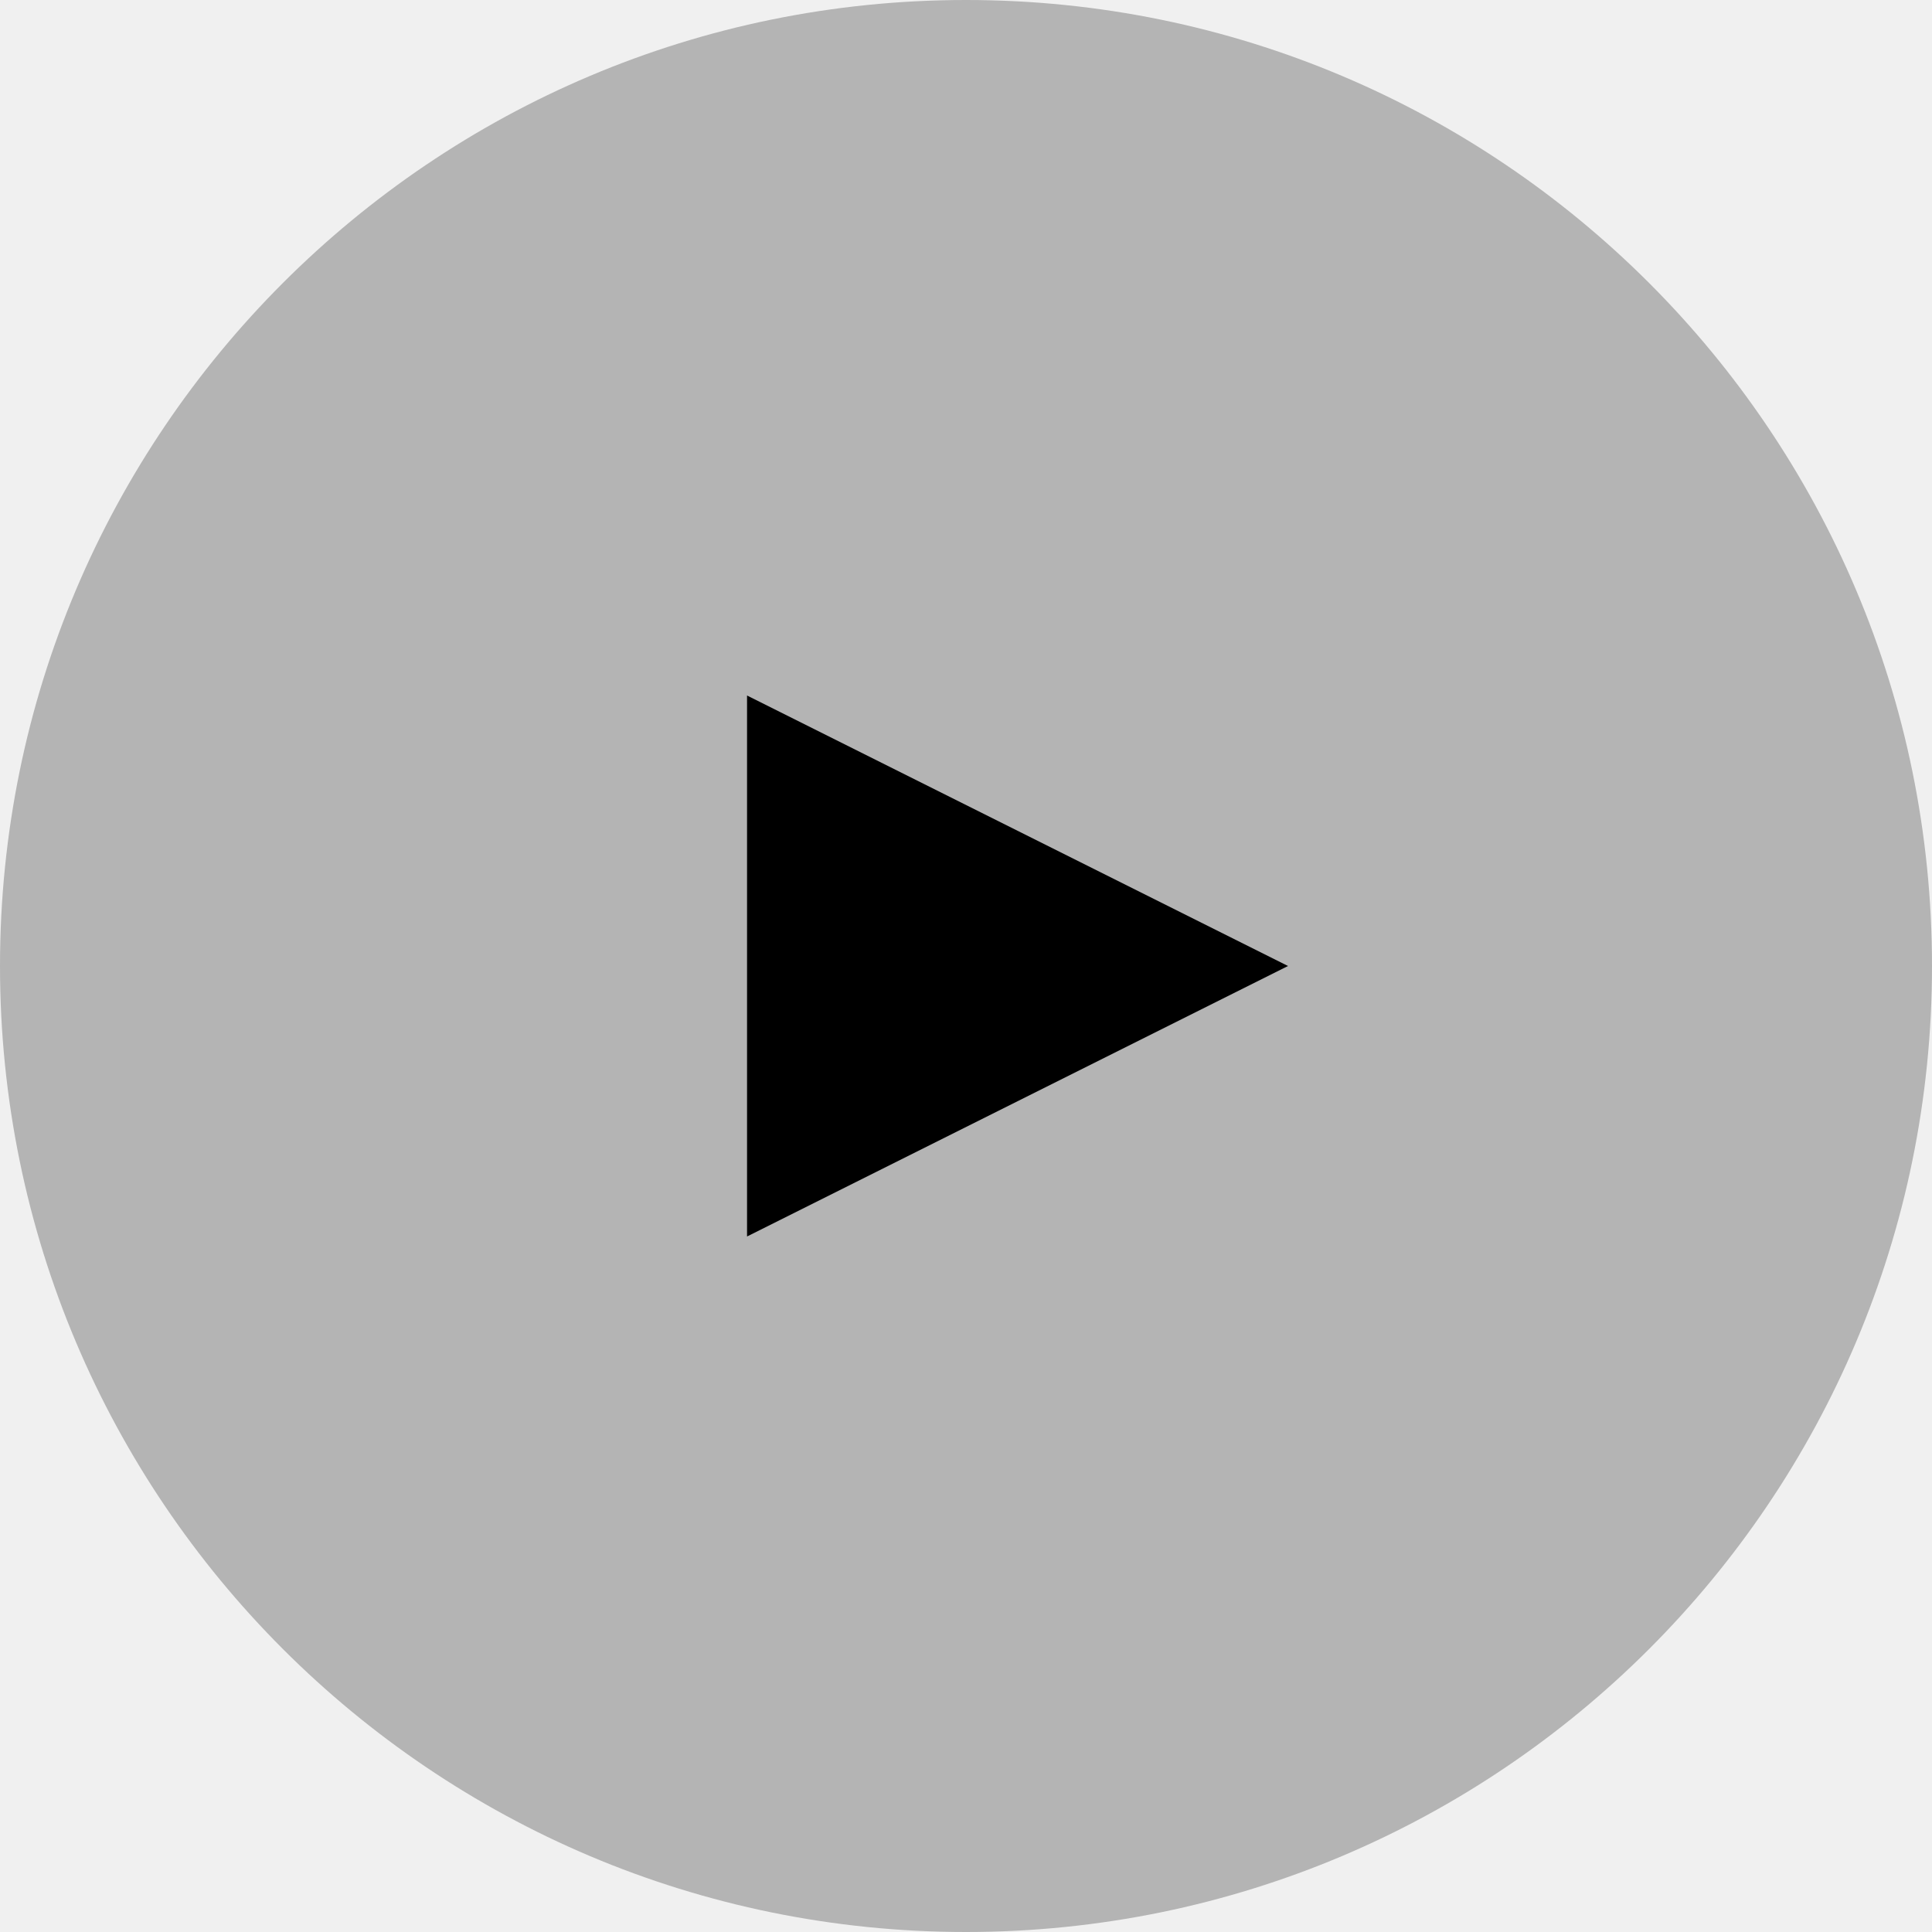
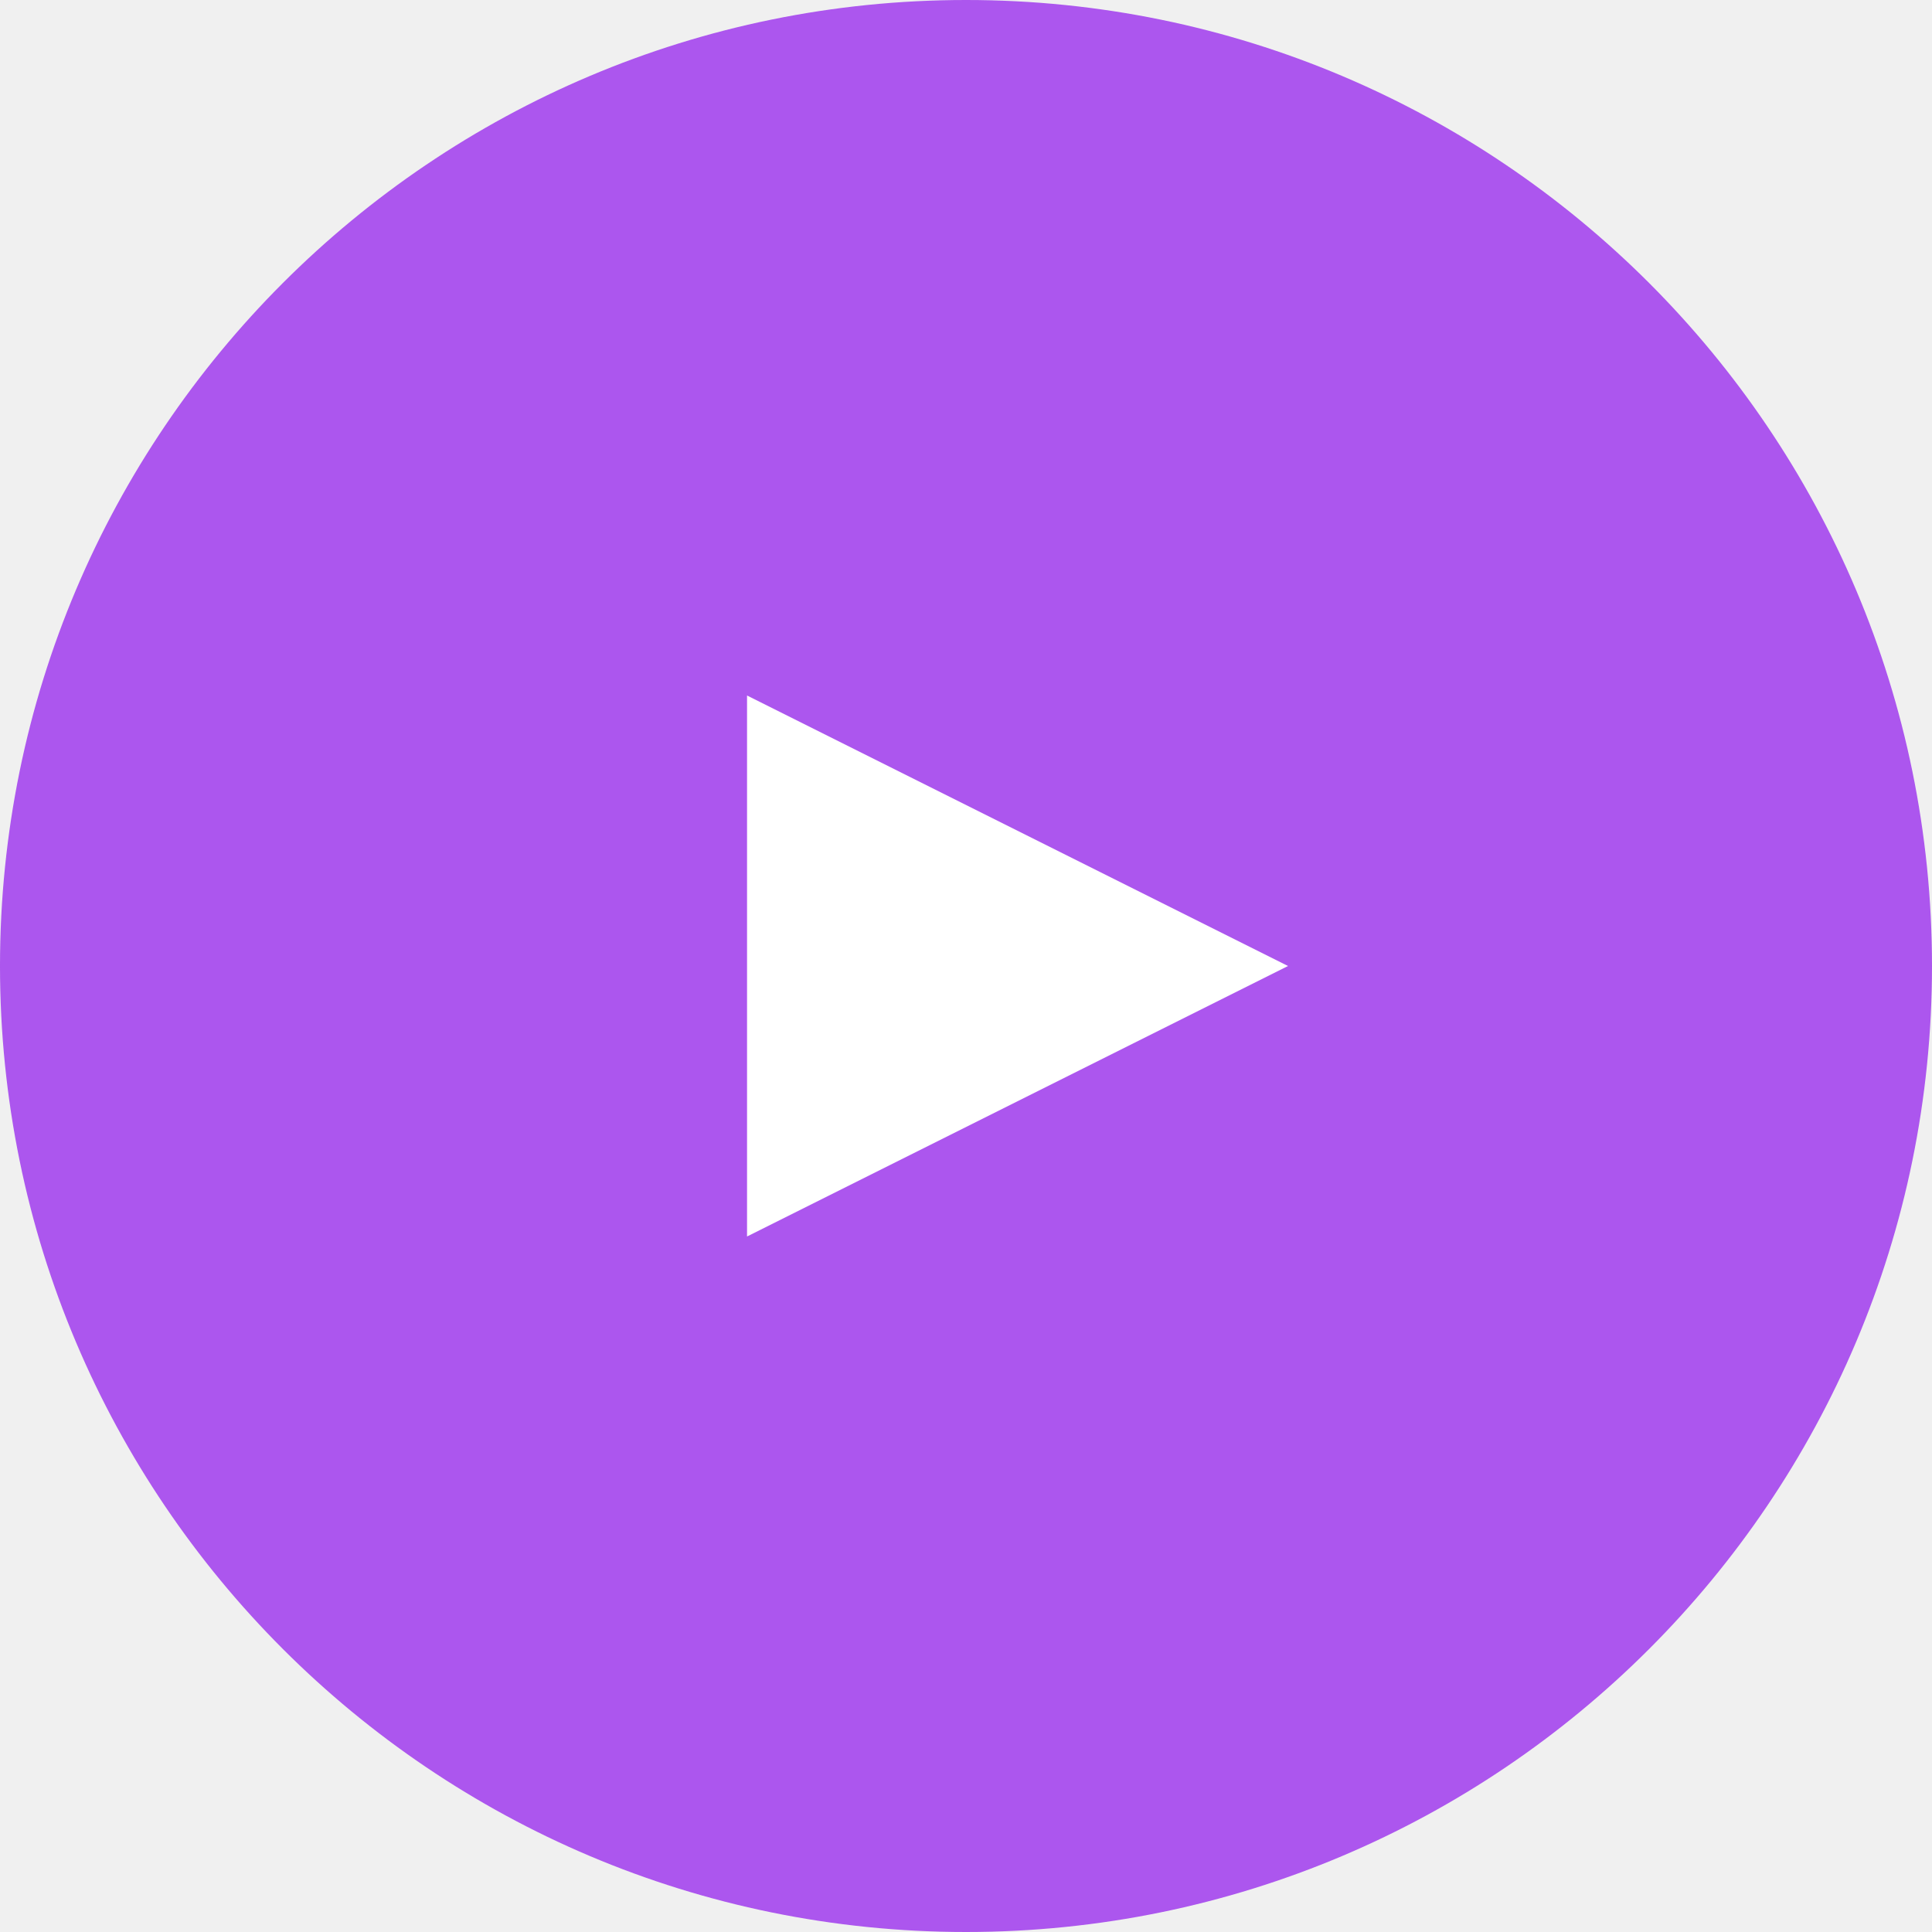
<svg xmlns="http://www.w3.org/2000/svg" width="75" height="75" viewBox="0 0 75 75">
-   <g fill="#N445ED" fill-rule="evenodd">
-     <circle cx="37.5" cy="37.5" r="37.5" opacity=".25" />
-     <path d="M29 27v21l21-10.5z" />
+   <g fill="#A445ED" fill-rule="evenodd">
+     <circle cx="37.5" cy="37.5" r="37.5" opacity=".90" />
+     <path fill="#FFFFFF" d="M29 27v21l21-10.5z" />
  </g>
</svg>
